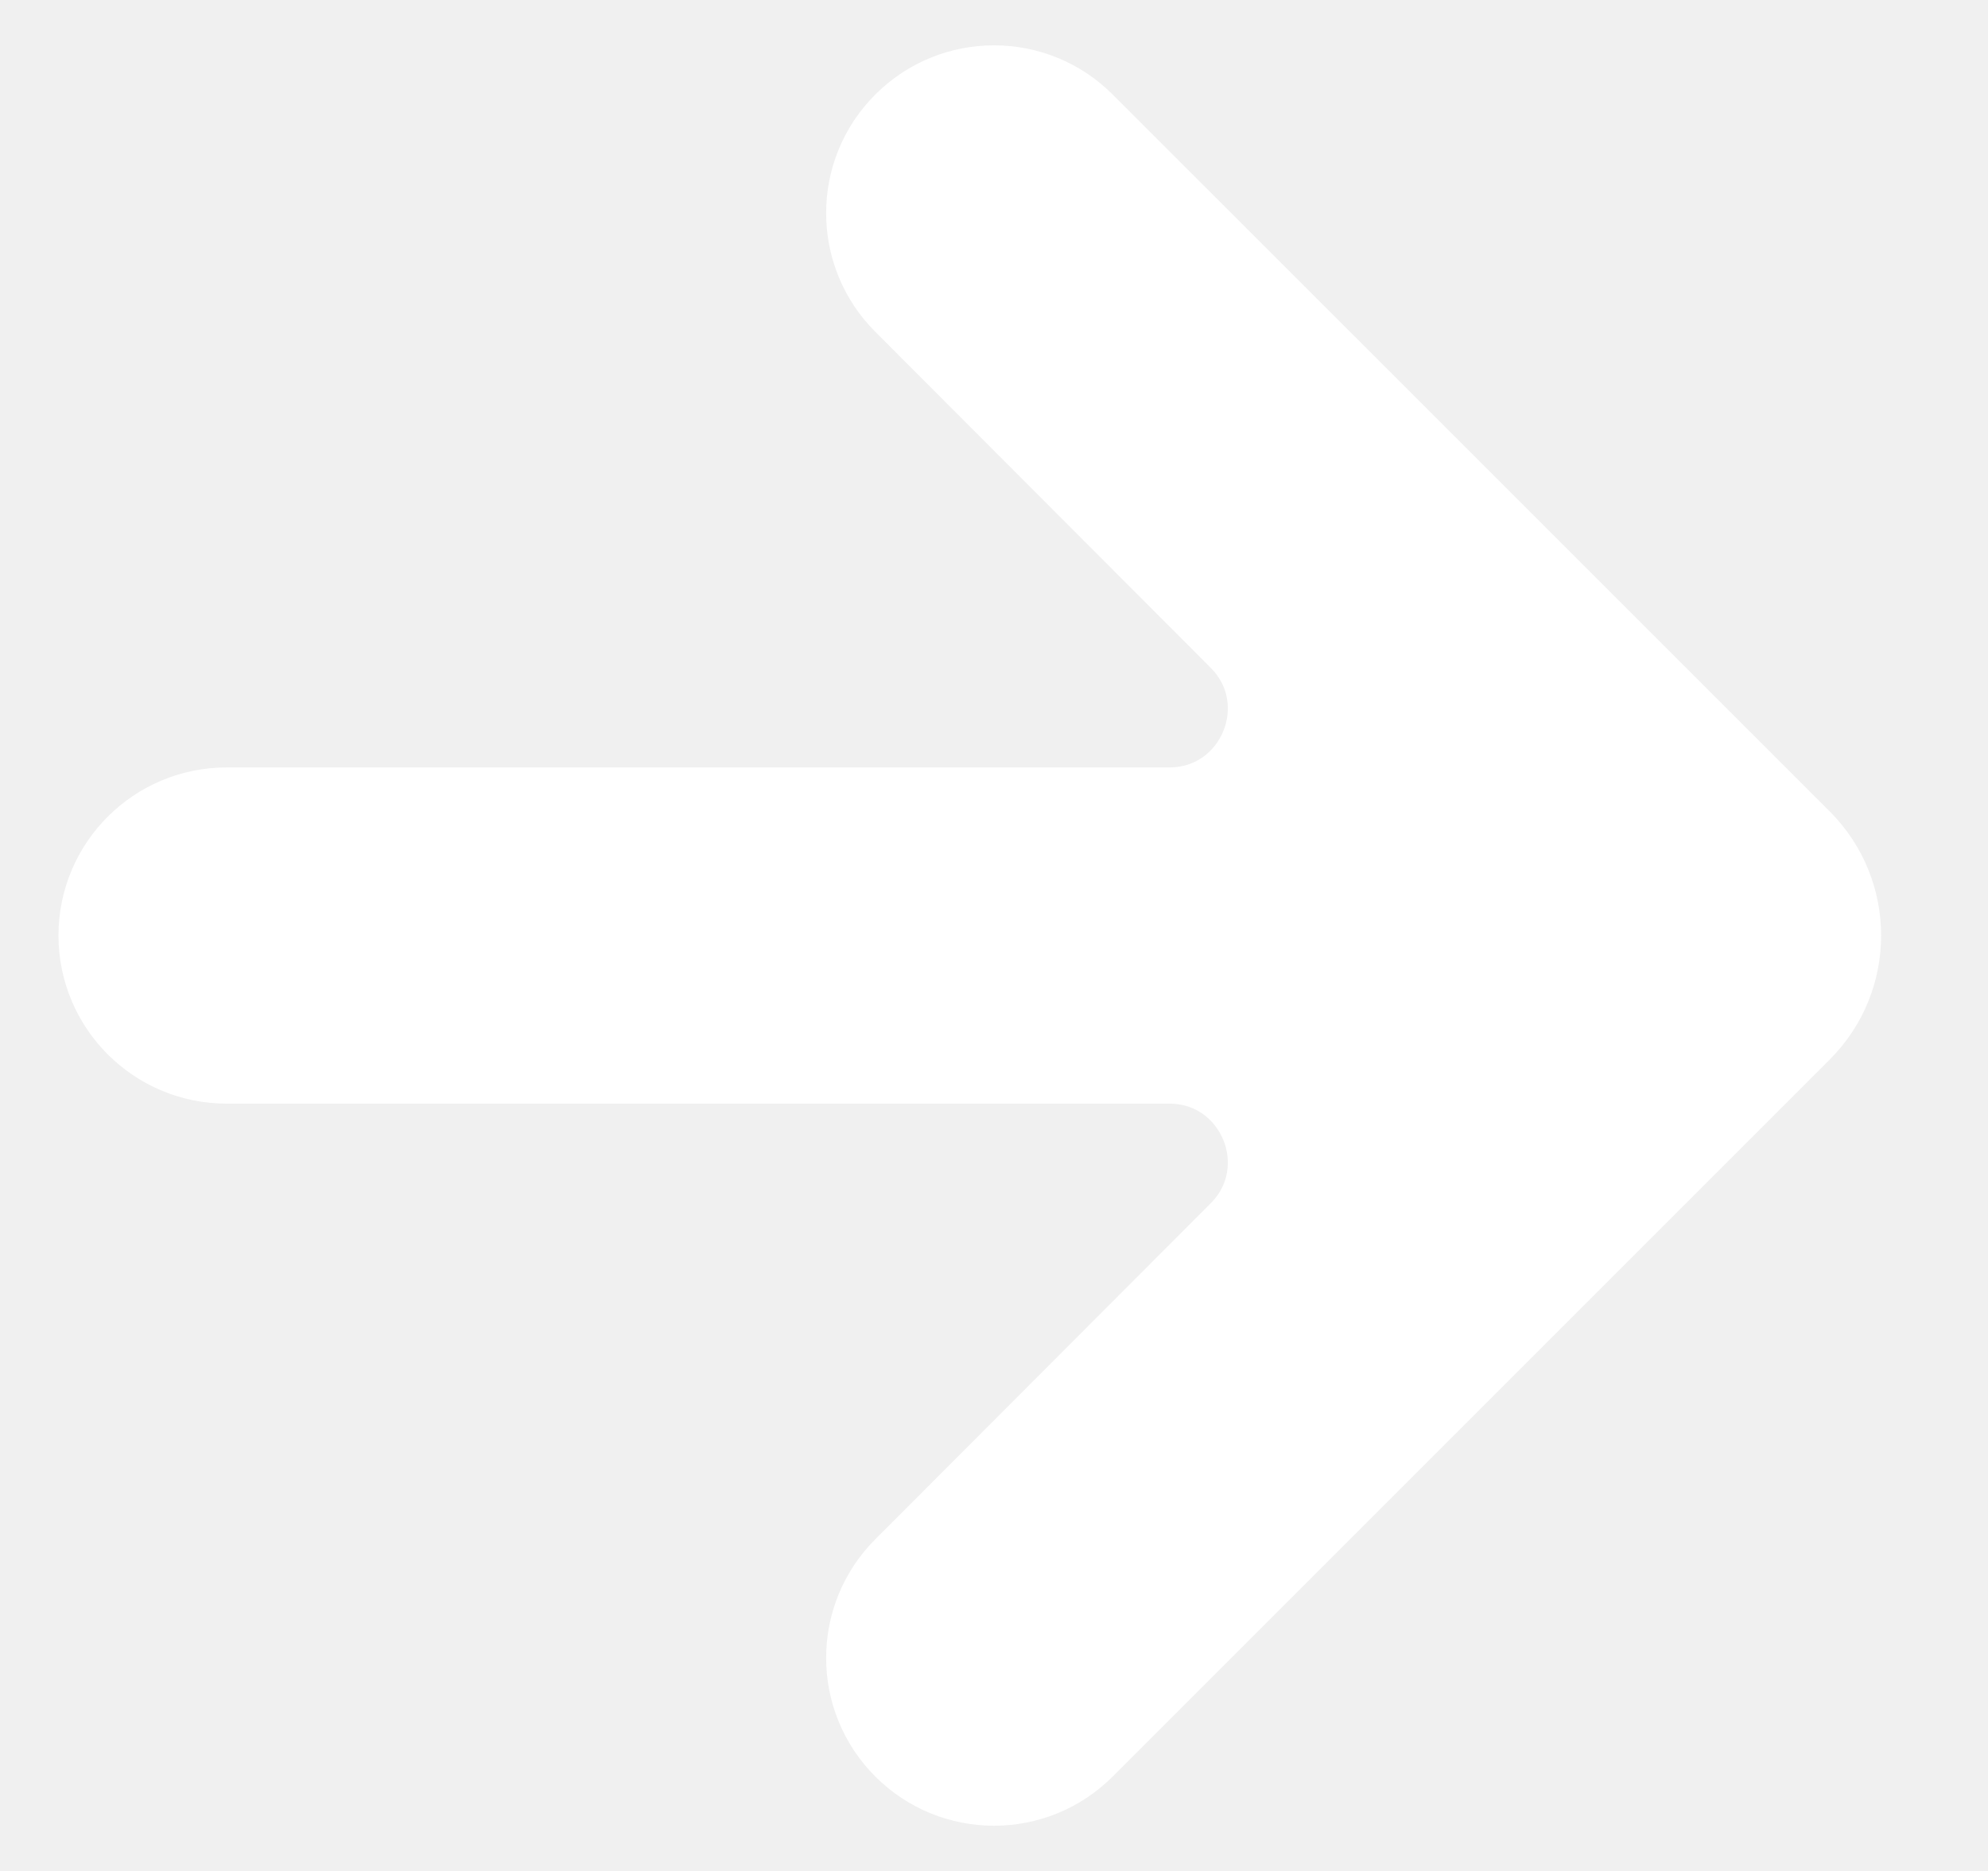
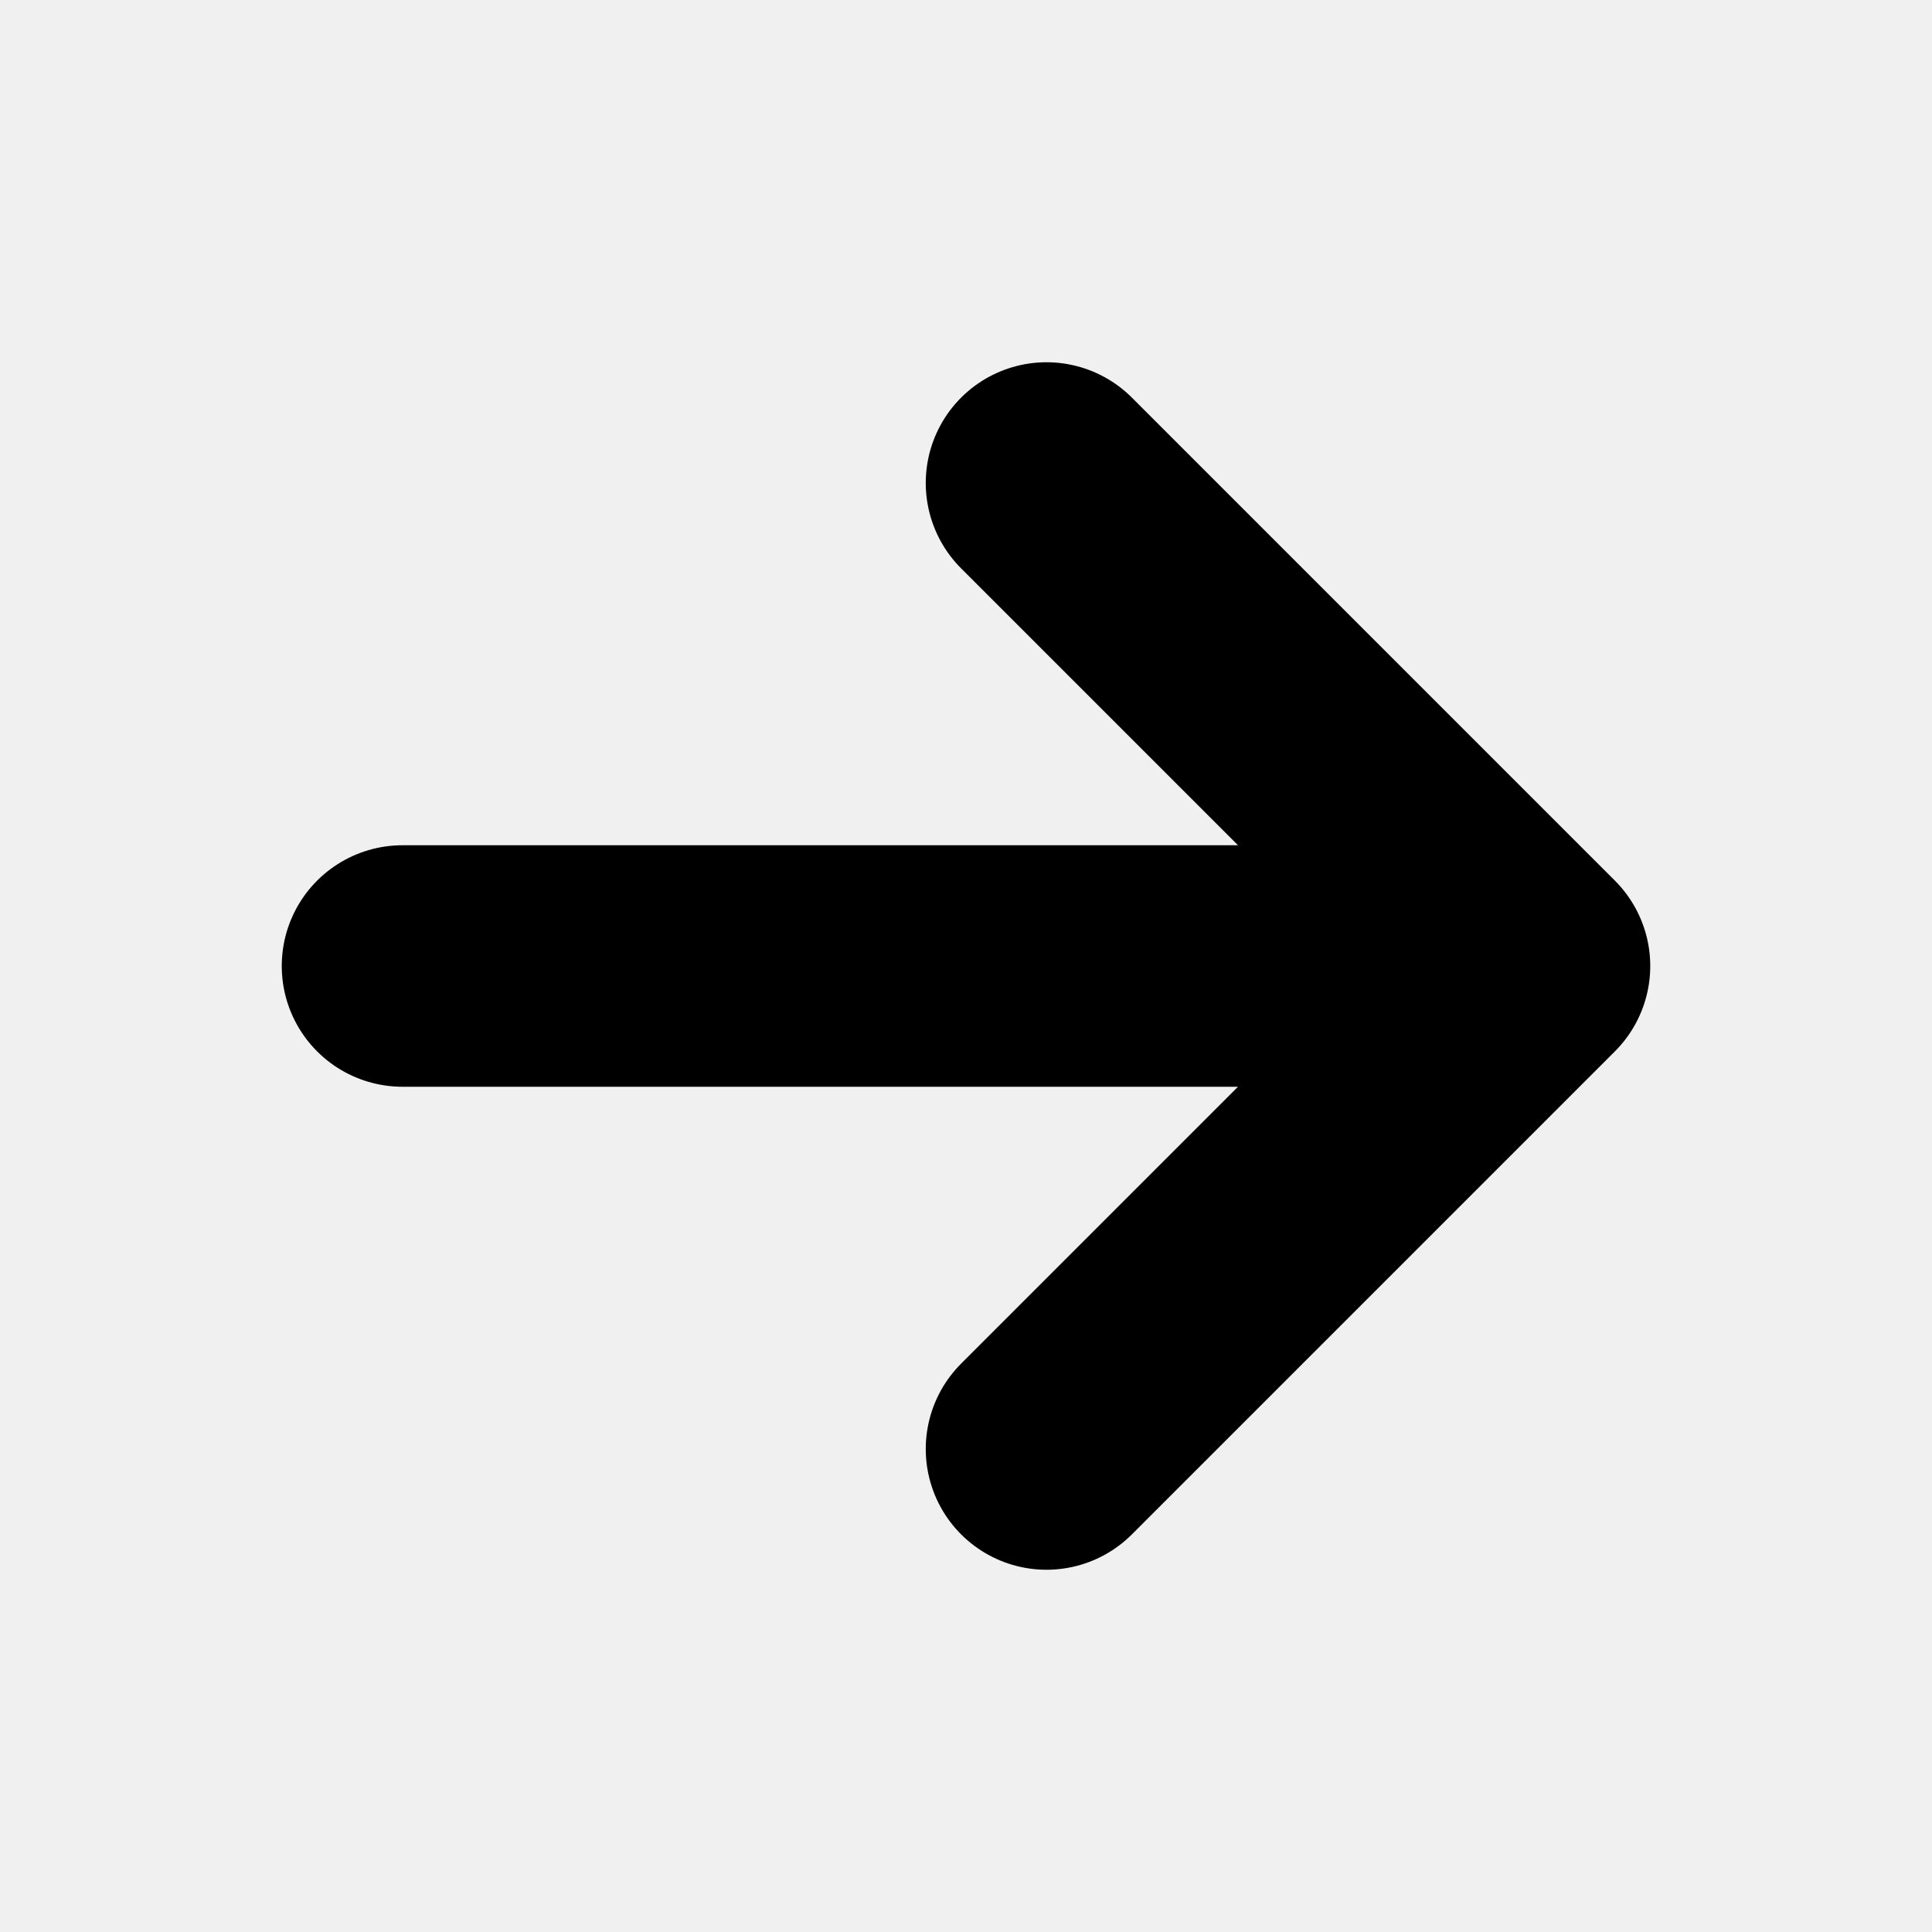
- <svg xmlns="http://www.w3.org/2000/svg" width="17" height="16" viewBox="0 0 17 16" fill="none">
-   <path d="M7.661 2.66L10.529 5.533C11.001 6.006 10.666 6.813 9.998 6.813H1.938C1.282 6.813 0.75 7.345 0.75 8C0.75 8.656 1.282 9.188 1.938 9.188H9.998C10.666 9.188 11.001 9.995 10.529 10.468L7.661 13.341C7.199 13.804 7.199 14.553 7.662 15.016C8.125 15.479 8.875 15.479 9.338 15.016L15.47 8.884C15.958 8.396 15.958 7.605 15.47 7.116L9.338 0.985C8.875 0.522 8.125 0.522 7.662 0.985C7.199 1.447 7.199 2.197 7.661 2.66Z" fill="white" stroke="white" stroke-width="0.5" />
+ <svg xmlns="http://www.w3.org/2000/svg" width="800px" height="800px" viewBox="0 0 24 24" fill="none">
+   <path stroke="#000000" stroke-linecap="round" stroke-linejoin="round" stroke-width="3" d="m19 12-6-6m6 6-6 6m6-6H5" />
</svg>
